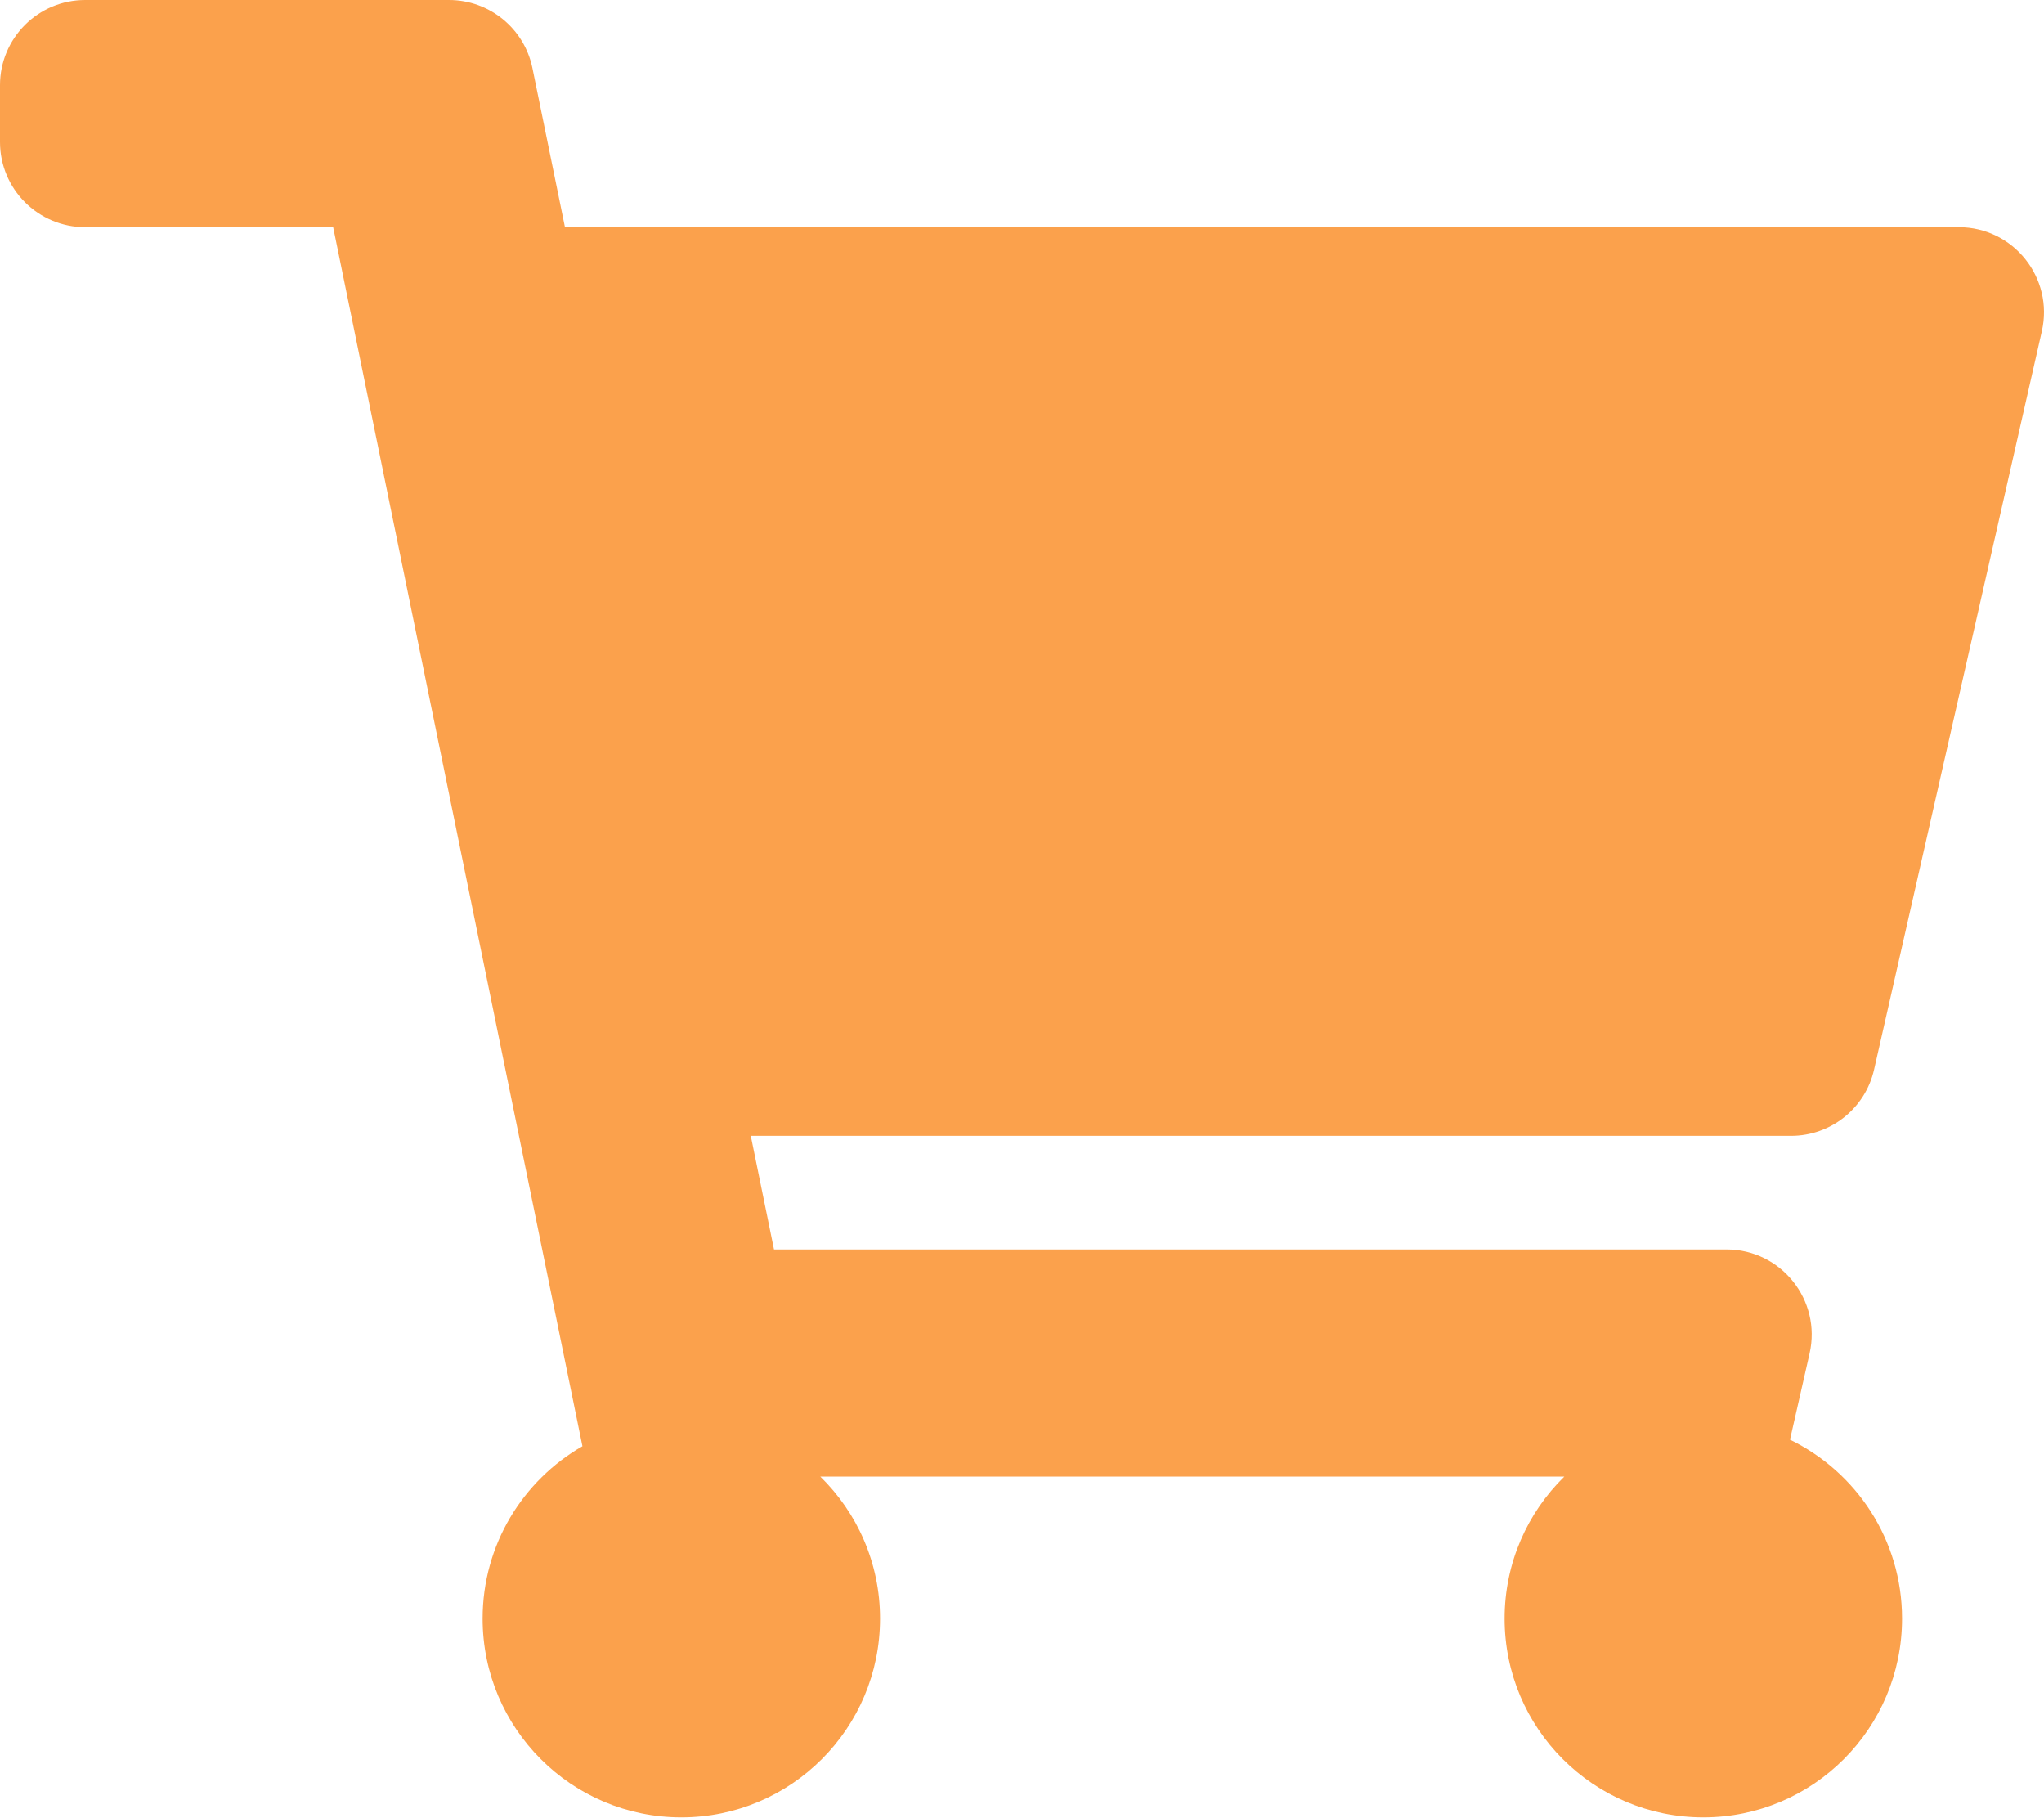
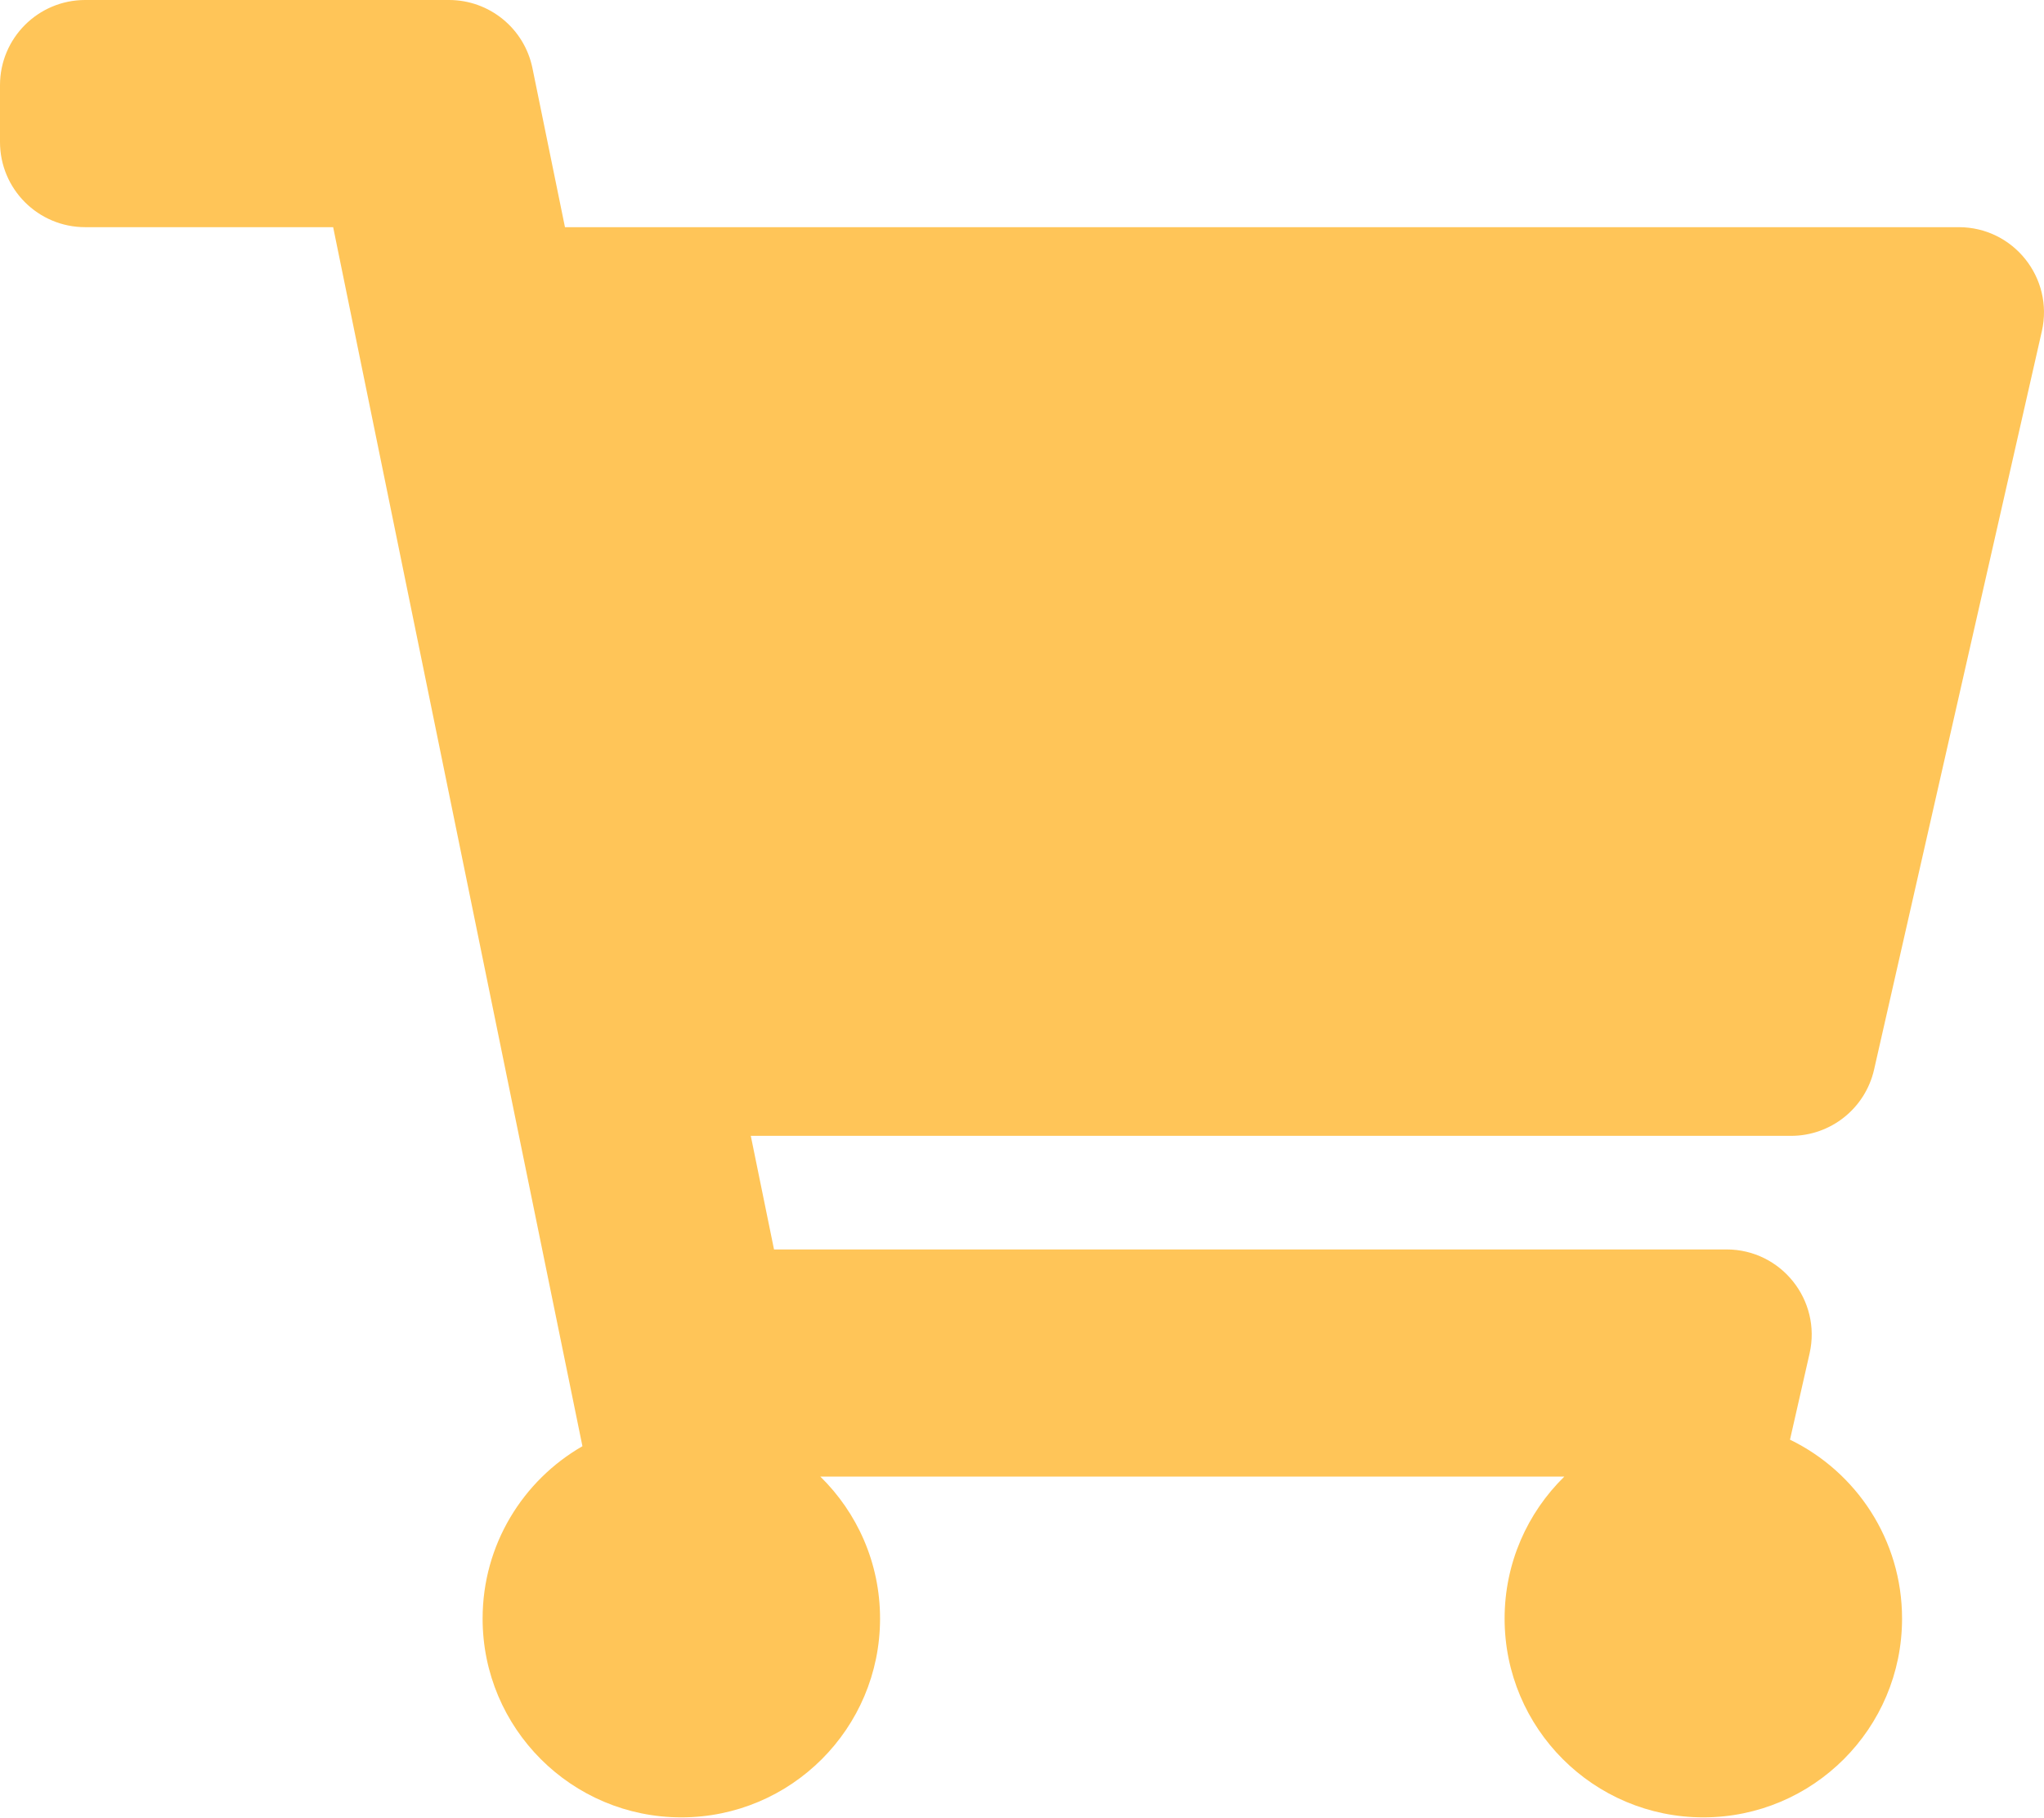
<svg xmlns="http://www.w3.org/2000/svg" aria-hidden="true" focusable="false" data-prefix="fas" data-icon="shopping-cart" class="svg-inline--fa fa-shopping-cart fa-w-18" role="img" viewBox="0 0 576 512">
-   <path fill="#fba14c" d="M528.12 301.319l47.273-208C578.806 78.301 567.391 64 551.99 64H159.208l-9.166-44.81C147.758 8.021 137.93 0 126.529 0H24C10.745 0 0 10.745 0 24v16c0 13.255 10.745 24 24 24h69.883l70.248 343.435C147.325 417.1 136 435.222 136 456c0 30.928 25.072 56 56 56s56-25.072 56-56c0-15.674-6.447-29.835-16.824-40h209.647C430.447 426.165 424 440.326 424 456c0 30.928 25.072 56 56 56s56-25.072 56-56c0-22.172-12.888-41.332-31.579-50.405l5.517-24.276c3.413-15.018-8.002-29.319-23.403-29.319H218.117l-6.545-32h293.145c11.206 0 20.92-7.754 23.403-18.681z">
+   <path fill="#ffc558" d="M528.12 301.319l47.273-208C578.806 78.301 567.391 64 551.99 64H159.208l-9.166-44.81C147.758 8.021 137.93 0 126.529 0H24C10.745 0 0 10.745 0 24v16c0 13.255 10.745 24 24 24h69.883l70.248 343.435C147.325 417.1 136 435.222 136 456c0 30.928 25.072 56 56 56s56-25.072 56-56c0-15.674-6.447-29.835-16.824-40h209.647C430.447 426.165 424 440.326 424 456c0 30.928 25.072 56 56 56s56-25.072 56-56c0-22.172-12.888-41.332-31.579-50.405l5.517-24.276c3.413-15.018-8.002-29.319-23.403-29.319H218.117l-6.545-32h293.145c11.206 0 20.92-7.754 23.403-18.681z">
    </path>
</svg>
